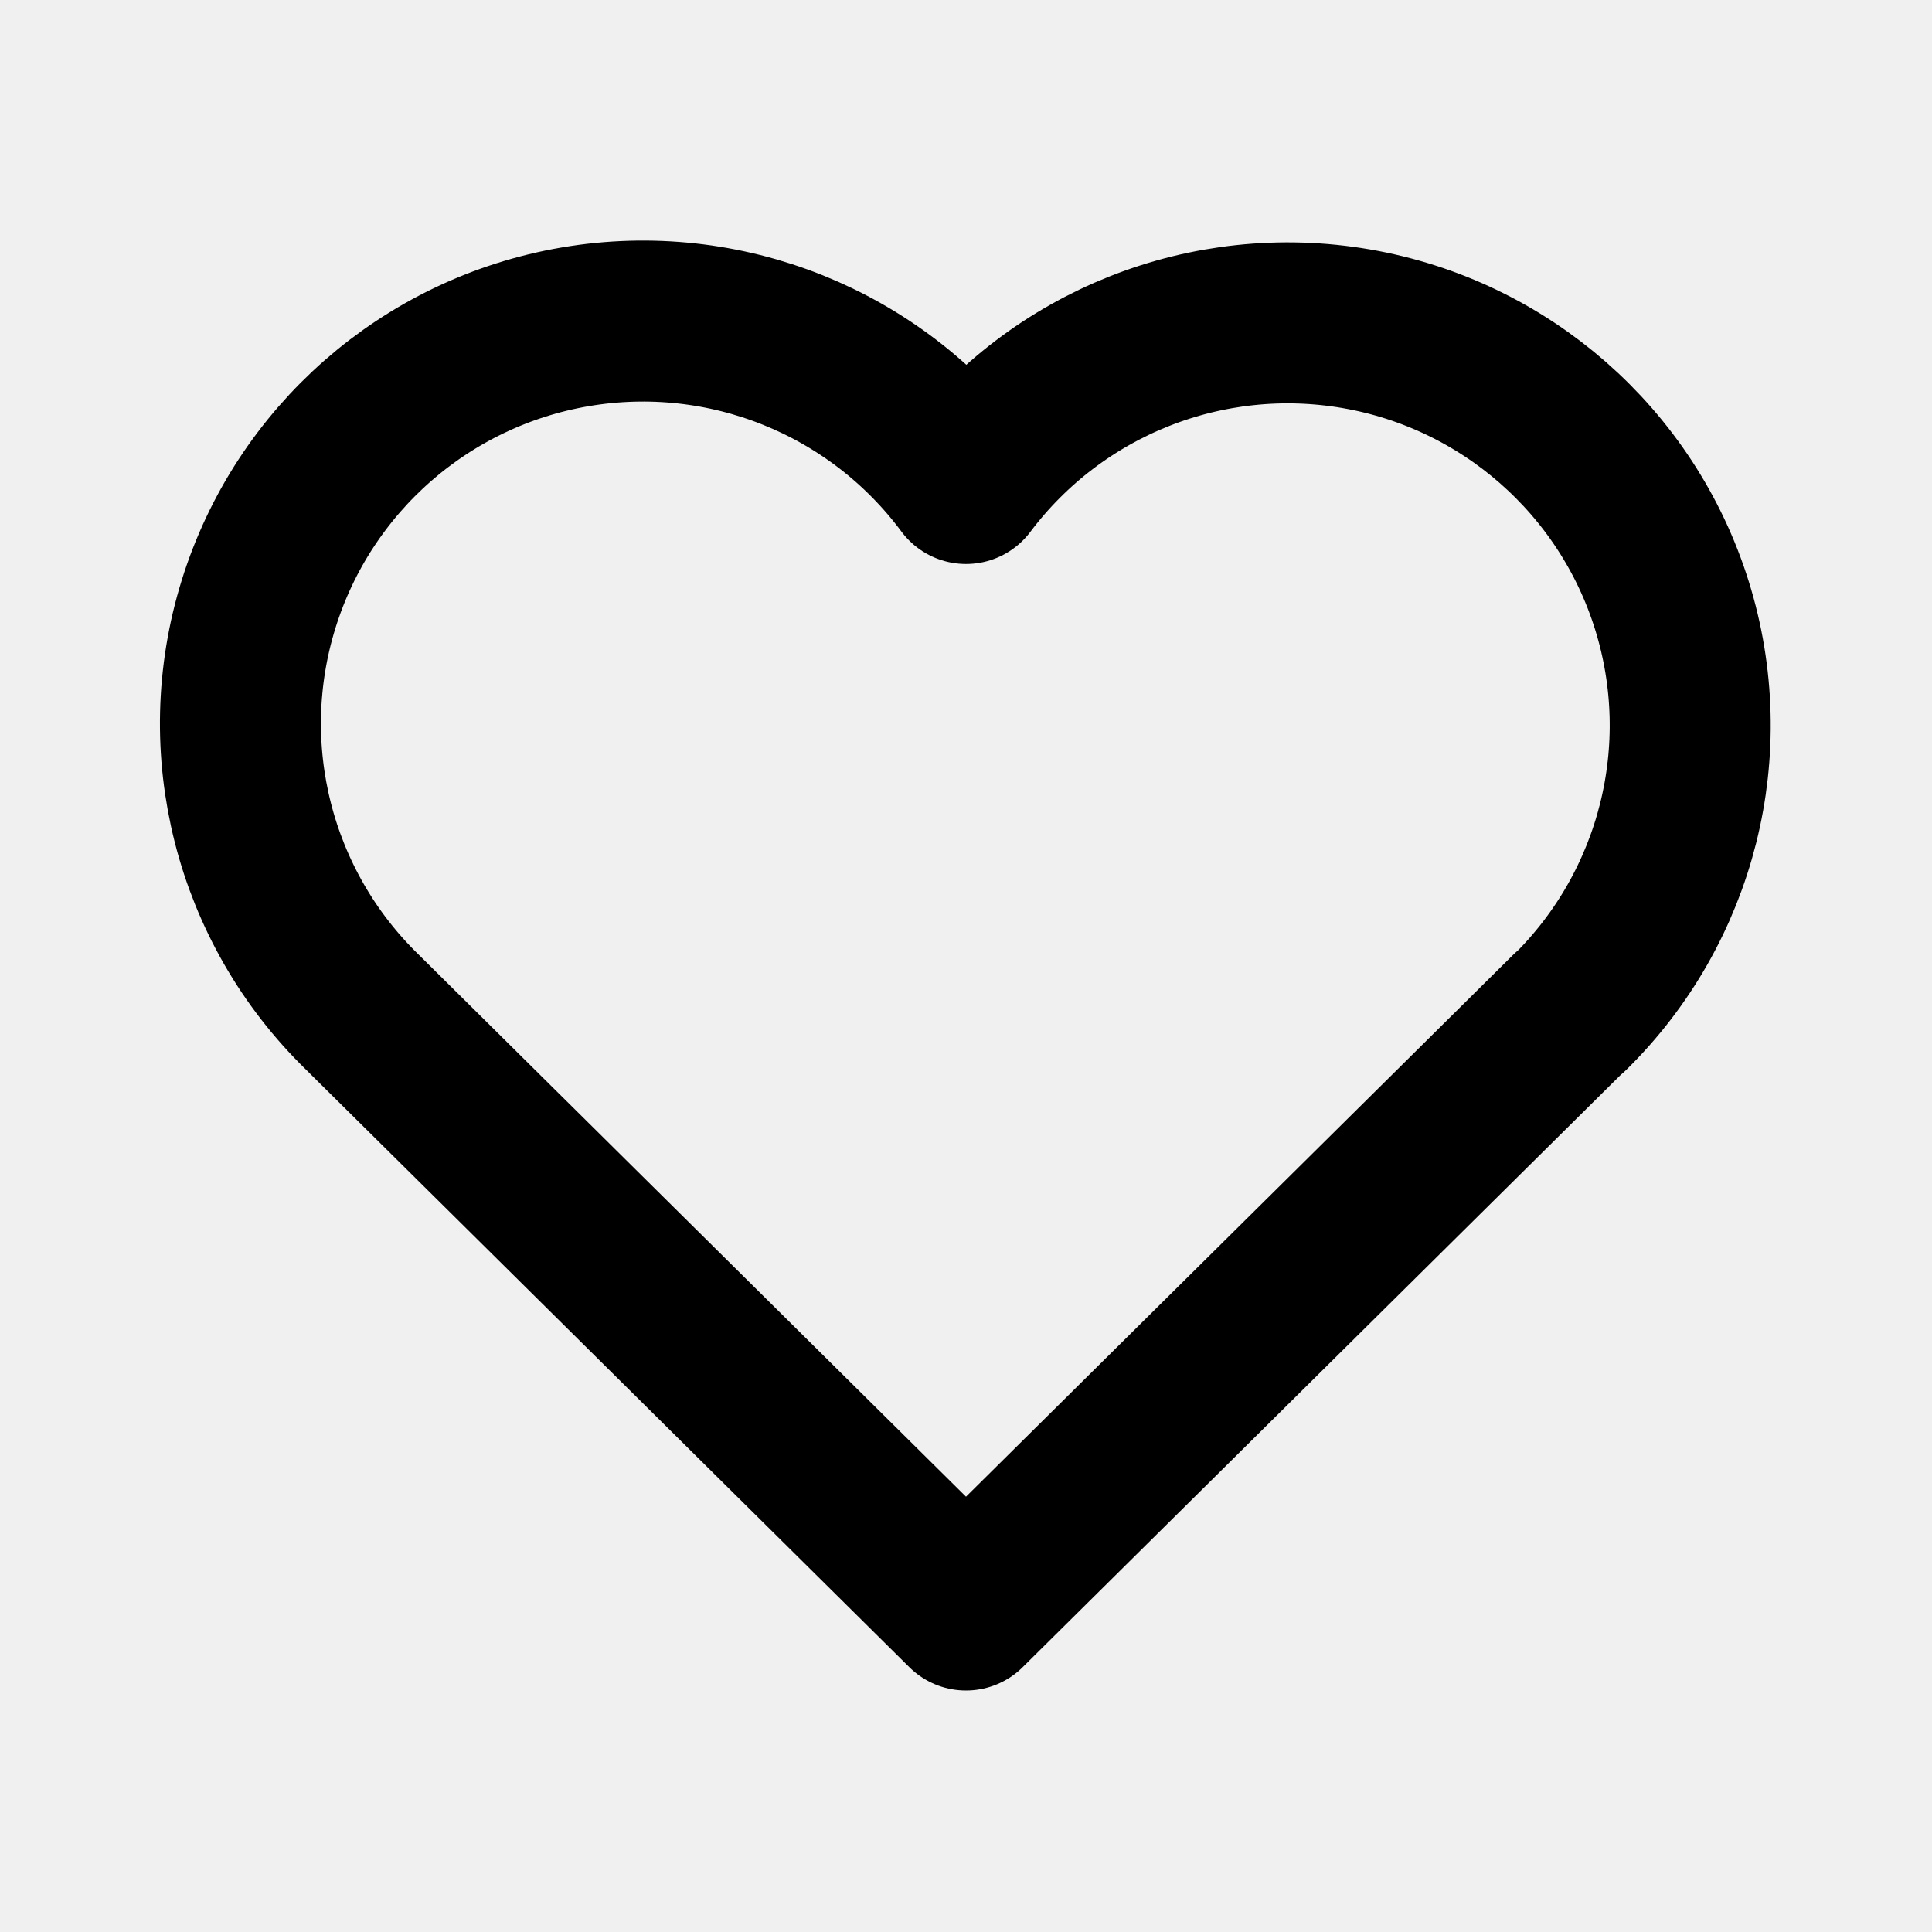
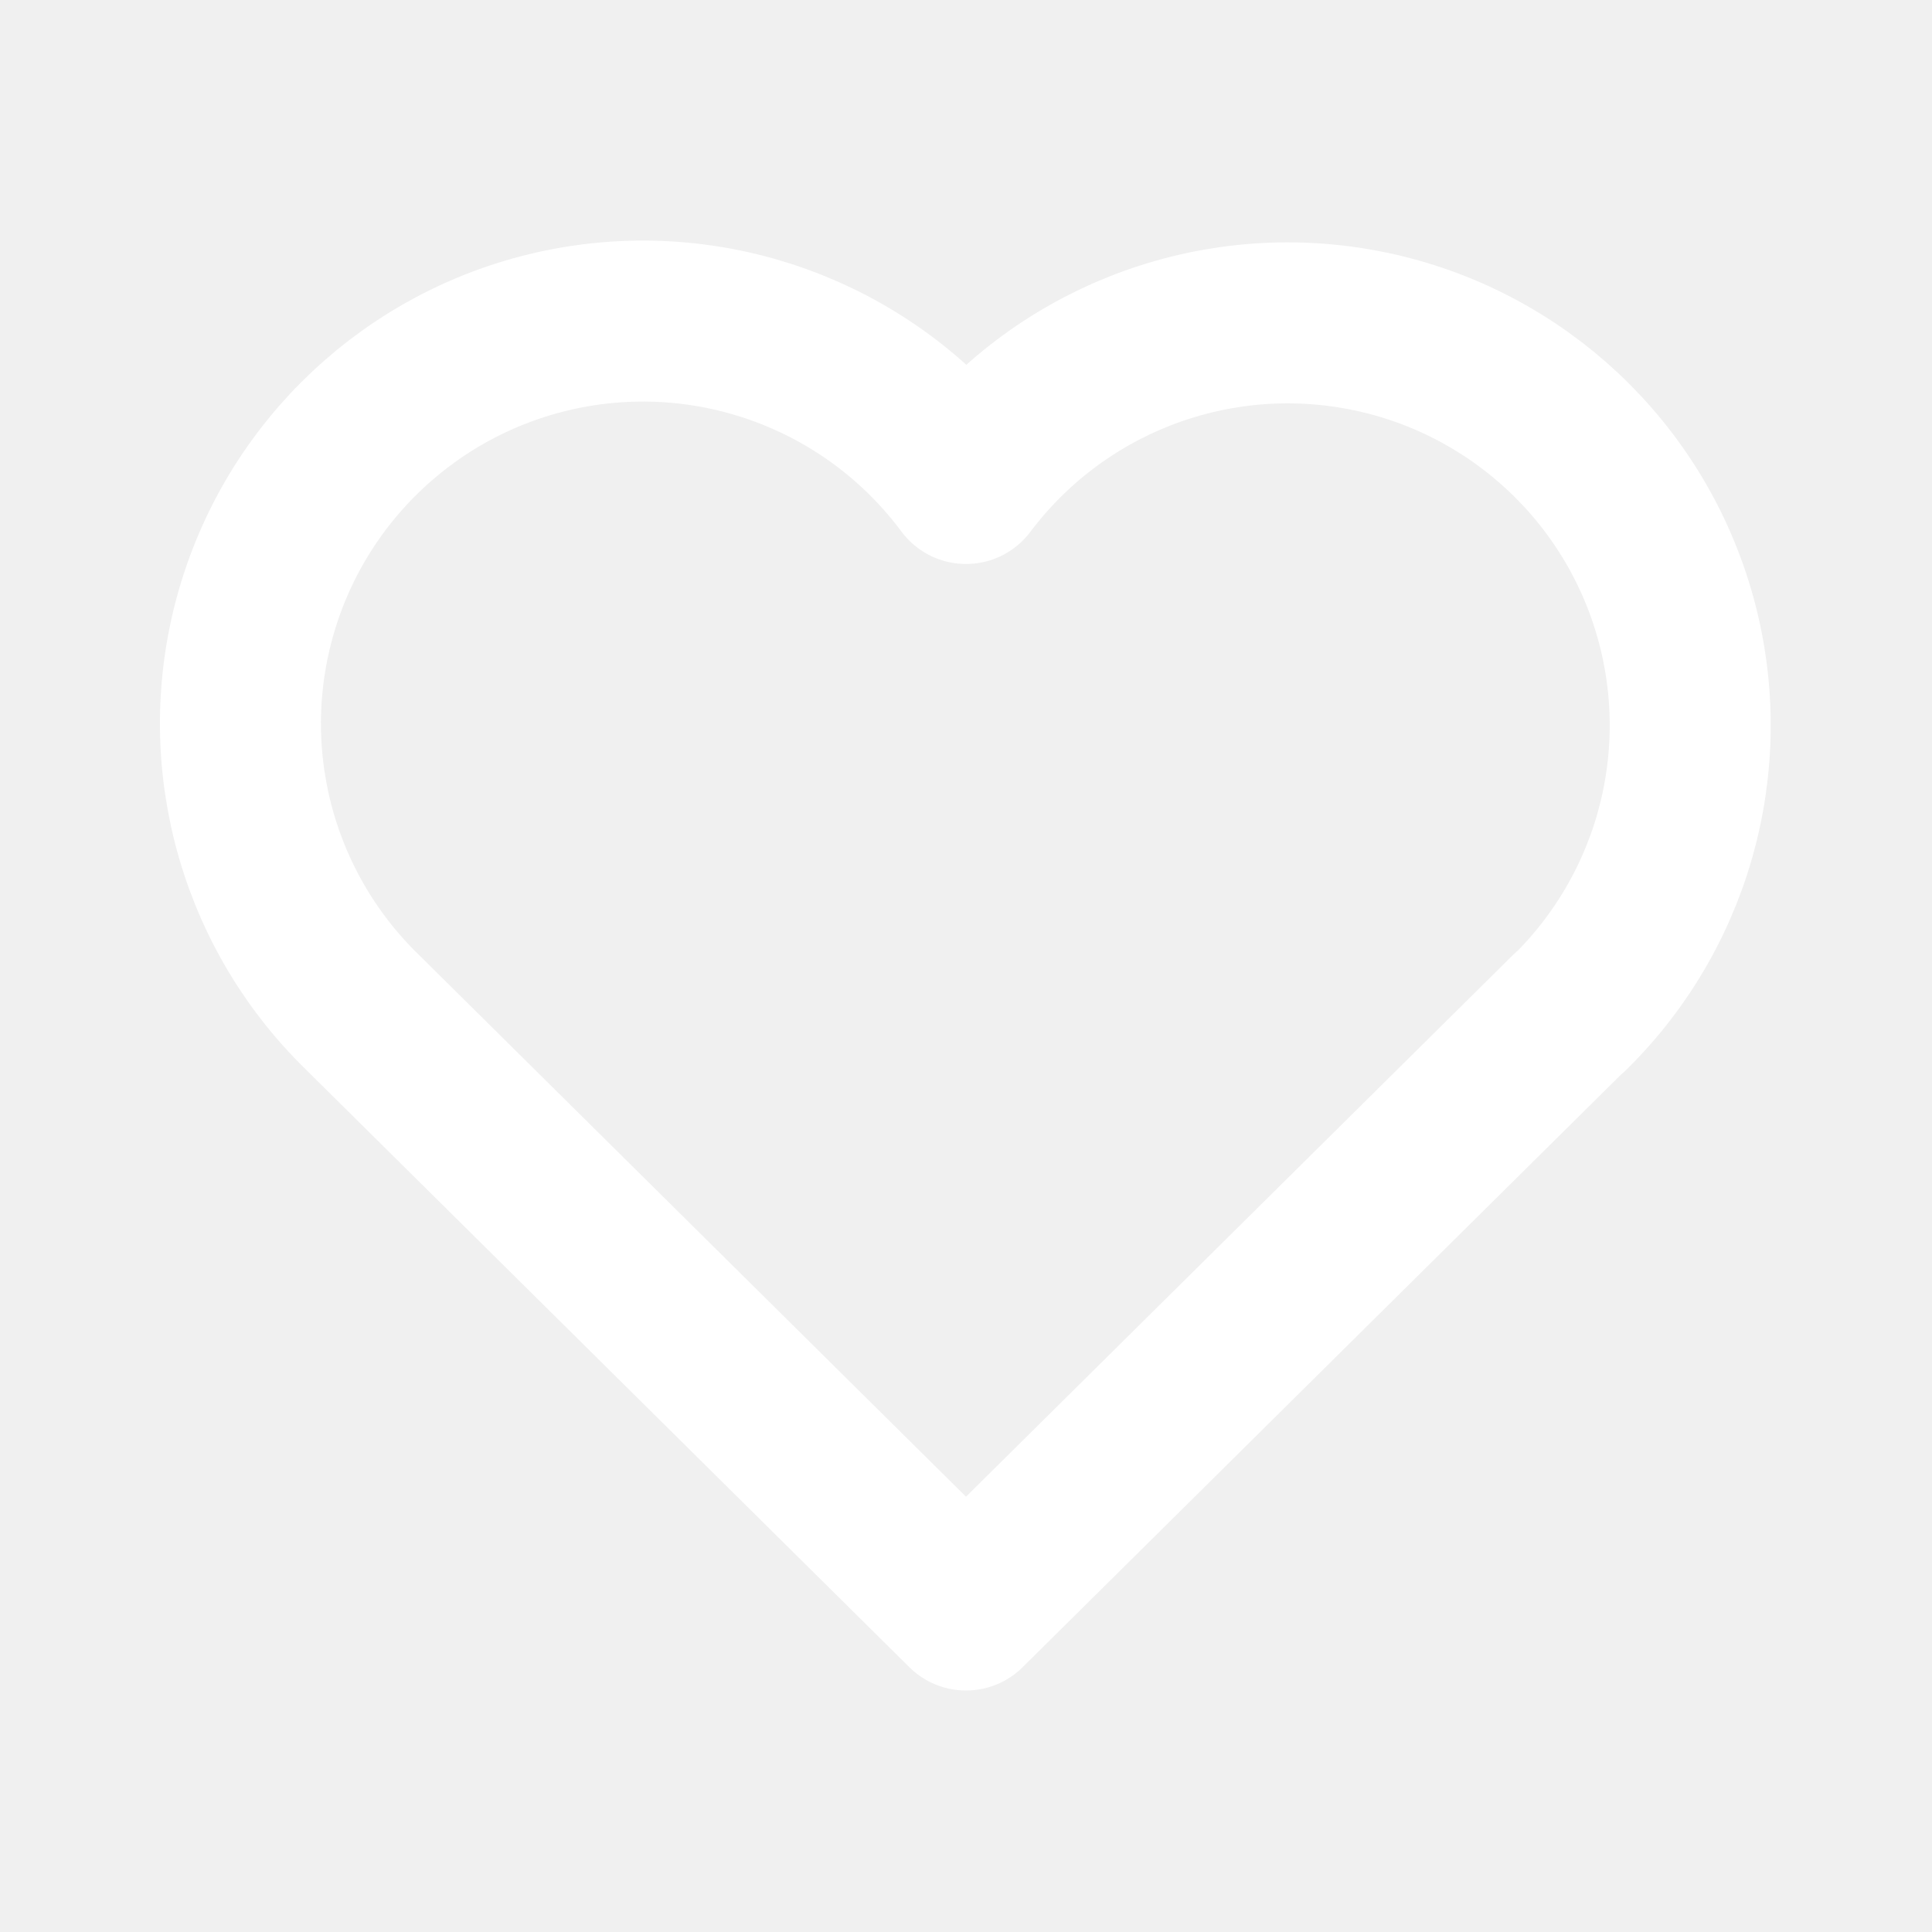
- <svg xmlns="http://www.w3.org/2000/svg" width="24" height="24" viewBox="0 0 24 24" fill="none" stroke="currentColor" stroke-width="2" stroke-linecap="round" stroke-linejoin="round" class="icon icon-tabler icons-tabler-outline icon-tabler-heart">
+ <svg xmlns="http://www.w3.org/2000/svg" width="24" height="24" viewBox="0 0 24 24" fill="none" stroke="white" stroke-width="2" stroke-linecap="round" stroke-linejoin="round" class="icon icon-tabler icons-tabler-outline icon-tabler-heart">
  <path stroke="none" d="M0 0h24v24H0z" fill="none" />
  <path d="M19.5 12.572l-7.5 7.428l-7.5 -7.428a5 5 0 1 1 7.5 -6.566a5 5 0 1 1 7.5 6.572" />
</svg>
